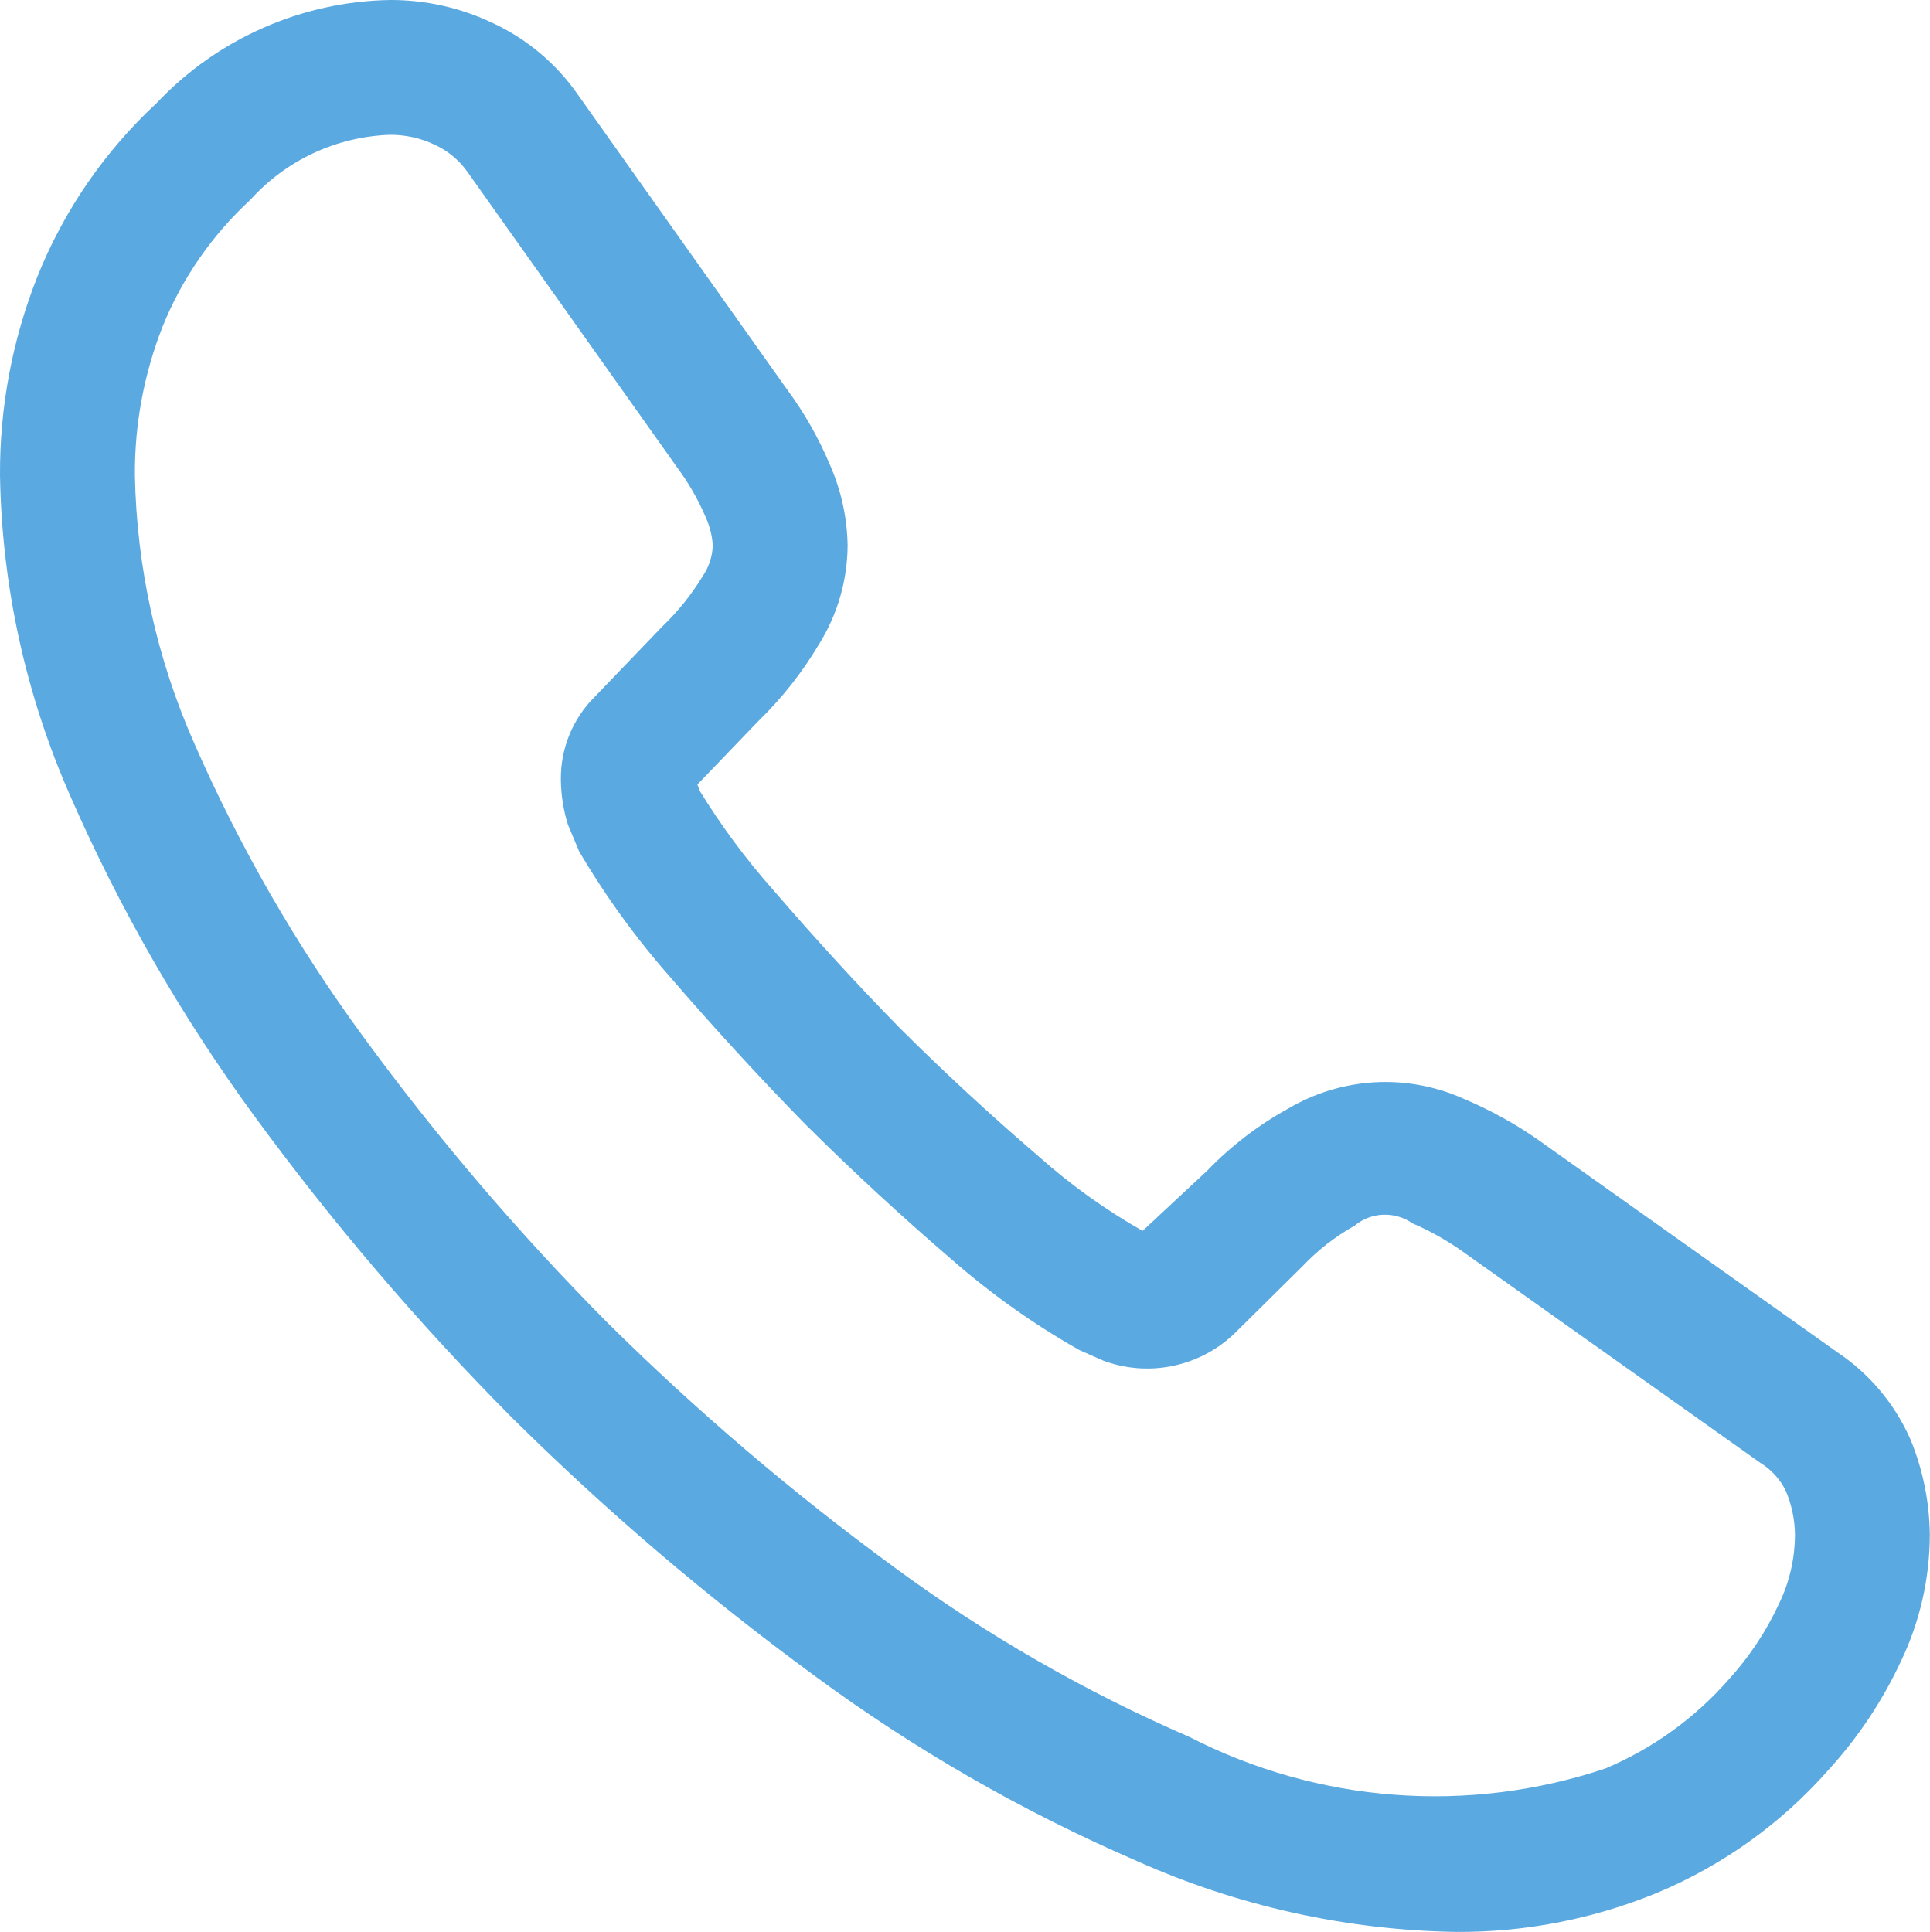
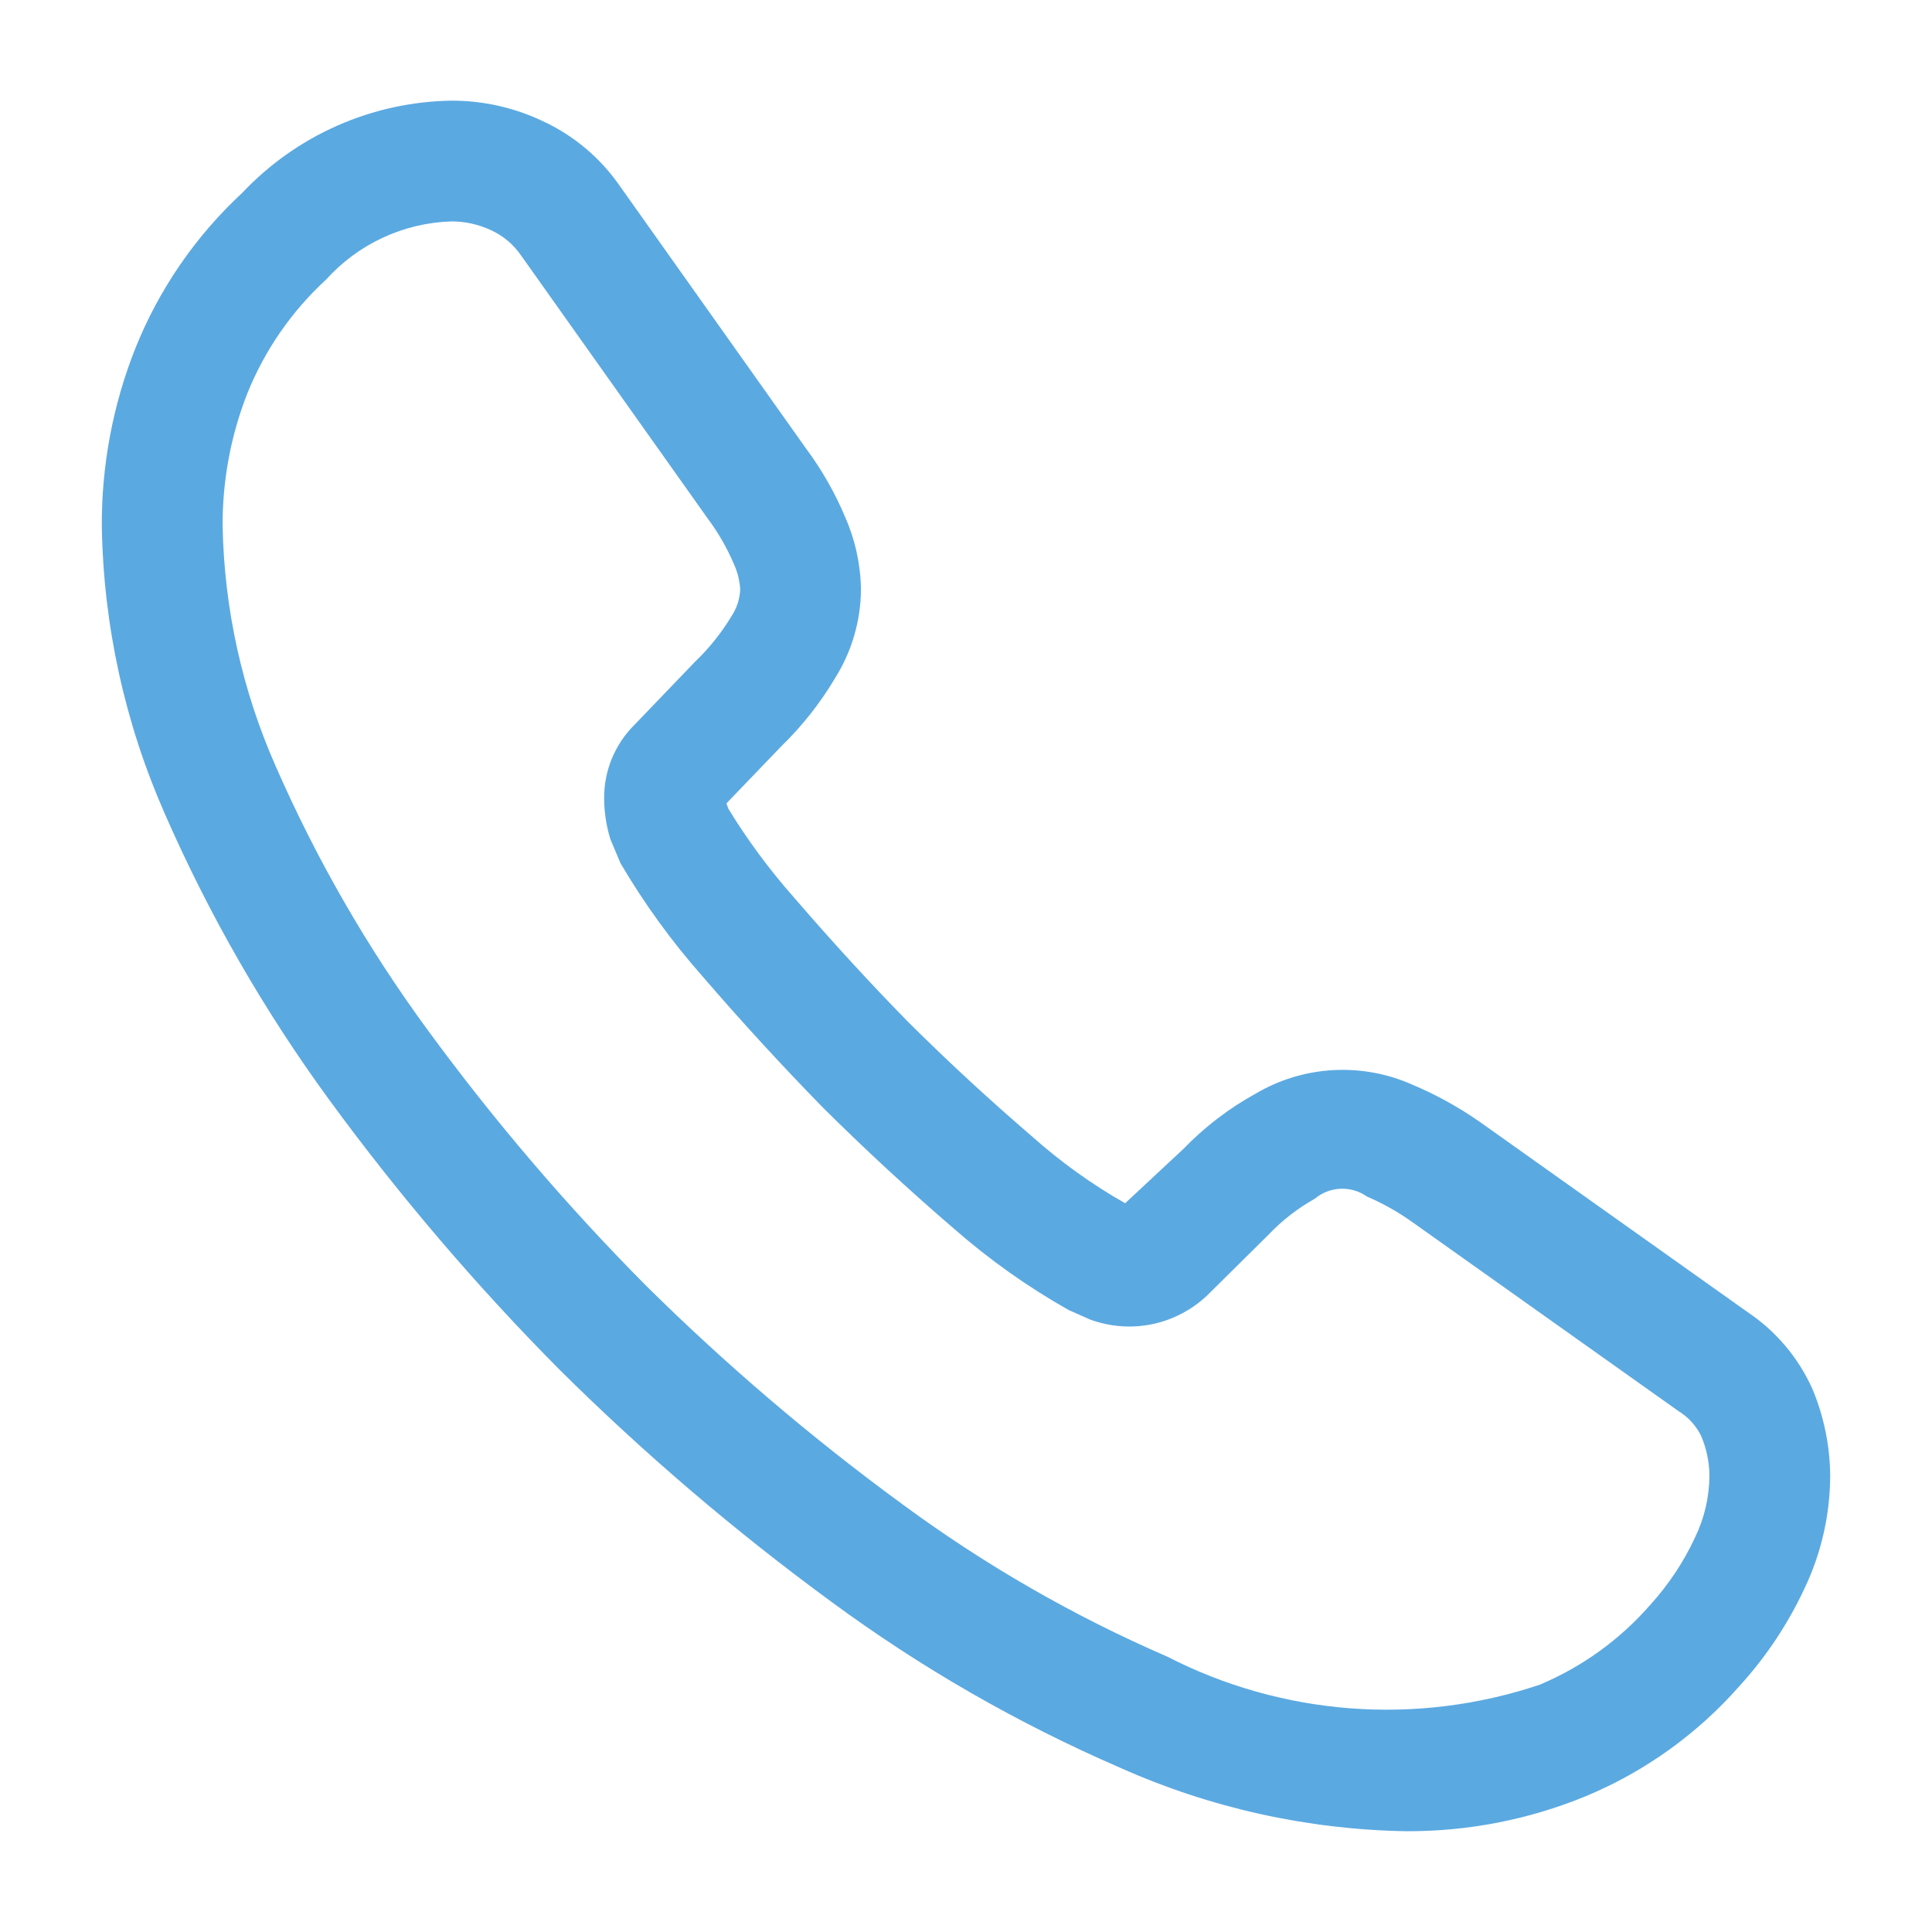
- <svg xmlns="http://www.w3.org/2000/svg" preserveAspectRatio="none" overflow="visible" style="display: block;" width="26.838" height="26.873" viewBox="0 0 26.838 26.873" fill="none">
-   <g id="Group">
-     <path id="1" d="M26.559 19.999C26.342 19.517 25.994 19.105 25.555 18.811L21.405 15.864C21.077 15.633 20.725 15.439 20.355 15.283C19.967 15.109 19.543 15.03 19.118 15.054C18.694 15.078 18.281 15.204 17.915 15.42C17.499 15.649 17.12 15.94 16.79 16.282L15.89 17.121C15.373 16.827 14.888 16.48 14.444 16.084C13.78 15.515 13.138 14.921 12.519 14.305C11.943 13.717 11.363 13.086 10.754 12.38C10.373 11.95 10.03 11.488 9.73 10.998L9.699 10.912L10.551 10.025C10.876 9.709 11.158 9.352 11.389 8.963C11.647 8.55 11.785 8.074 11.788 7.588C11.782 7.202 11.699 6.822 11.544 6.47C11.386 6.093 11.183 5.736 10.939 5.408L8.045 1.328C7.742 0.888 7.326 0.538 6.841 0.315C6.399 0.106 5.915 -0.002 5.425 1.60728e-05C4.816 0.01 4.216 0.142 3.659 0.388C3.101 0.633 2.599 0.988 2.181 1.431C1.455 2.104 0.887 2.93 0.519 3.85C0.171 4.729 -0.005 5.666 9.98271e-05 6.611C0.025 8.146 0.357 9.661 0.975 11.066C1.662 12.637 2.518 14.128 3.529 15.512C4.618 17.001 5.817 18.406 7.116 19.715C8.428 21.015 9.834 22.215 11.324 23.306C12.716 24.333 14.221 25.198 15.809 25.885C17.207 26.511 18.718 26.847 20.25 26.872C21.208 26.878 22.158 26.693 23.044 26.329C23.96 25.947 24.776 25.361 25.431 24.616C25.84 24.168 26.178 23.661 26.435 23.111C26.699 22.561 26.837 21.959 26.838 21.349C26.834 20.884 26.739 20.425 26.559 19.997V19.999ZM24.739 22.311C24.562 22.693 24.327 23.046 24.044 23.358C23.573 23.896 22.987 24.32 22.328 24.598C21.383 24.915 20.385 25.039 19.392 24.964C18.398 24.889 17.43 24.616 16.544 24.161C15.087 23.53 13.707 22.736 12.429 21.794C11.017 20.76 9.684 19.623 8.441 18.391C7.213 17.153 6.078 15.824 5.049 14.416C4.119 13.147 3.332 11.779 2.701 10.338C2.182 9.163 1.901 7.897 1.876 6.613C1.871 5.904 2.002 5.202 2.261 4.543C2.532 3.872 2.949 3.27 3.481 2.78C3.728 2.506 4.027 2.285 4.361 2.129C4.695 1.974 5.057 1.887 5.425 1.875C5.639 1.874 5.851 1.921 6.045 2.013C6.233 2.099 6.394 2.234 6.511 2.405L9.415 6.499C9.575 6.714 9.709 6.947 9.814 7.194C9.871 7.318 9.904 7.451 9.913 7.588C9.907 7.74 9.858 7.888 9.773 8.014C9.617 8.27 9.428 8.506 9.211 8.714L8.278 9.685C8.123 9.837 8.002 10.018 7.919 10.219C7.837 10.419 7.797 10.634 7.8 10.85C7.803 11.06 7.835 11.269 7.898 11.47L8.053 11.84C8.421 12.466 8.848 13.056 9.329 13.6C9.929 14.296 10.55 14.974 11.193 15.631C11.849 16.284 12.529 16.912 13.231 17.515C13.78 17.996 14.376 18.42 15.011 18.779L15.344 18.926C15.651 19.04 15.984 19.066 16.305 19C16.626 18.935 16.922 18.781 17.16 18.556L18.113 17.614C18.324 17.391 18.567 17.201 18.835 17.051C18.947 16.957 19.088 16.902 19.234 16.896C19.381 16.89 19.525 16.933 19.645 17.017C19.887 17.121 20.117 17.25 20.333 17.402L24.479 20.346C24.629 20.437 24.75 20.569 24.83 20.725C24.916 20.922 24.961 21.135 24.963 21.35C24.961 21.684 24.885 22.011 24.739 22.311Z" fill="#5BA9E1" />
-   </g>
+ <svg xmlns="http://www.w3.org/2000/svg" width="30" height="30" viewBox="0 0 30 30" fill="none">
+   <path d="M28.14 21.561C27.923 21.079 27.575 20.668 27.136 20.374L22.986 17.426C22.658 17.196 22.306 17.001 21.936 16.845C21.548 16.671 21.124 16.593 20.699 16.617C20.275 16.641 19.862 16.766 19.496 16.983C19.08 17.212 18.701 17.503 18.371 17.845L17.471 18.684C16.954 18.39 16.469 18.042 16.025 17.646C15.362 17.077 14.72 16.484 14.1 15.867C13.524 15.28 12.944 14.649 12.335 13.943C11.954 13.513 11.611 13.05 11.311 12.56L11.28 12.475L12.132 11.588C12.457 11.272 12.739 10.915 12.97 10.525C13.228 10.113 13.366 9.637 13.369 9.15C13.363 8.765 13.28 8.385 13.125 8.033C12.967 7.655 12.764 7.299 12.52 6.97L9.626 2.89C9.323 2.451 8.907 2.101 8.422 1.878C7.98 1.669 7.496 1.561 7.006 1.563C6.397 1.573 5.797 1.704 5.24 1.95C4.682 2.196 4.18 2.551 3.762 2.994C3.036 3.667 2.468 4.493 2.1 5.413C1.752 6.291 1.576 7.229 1.581 8.174C1.606 9.709 1.938 11.223 2.556 12.629C3.243 14.2 4.099 15.691 5.11 17.075C6.199 18.564 7.398 19.969 8.697 21.277C10.009 22.577 11.415 23.778 12.905 24.869C14.297 25.895 15.802 26.76 17.39 27.448C18.788 28.073 20.299 28.409 21.831 28.435C22.789 28.44 23.739 28.256 24.625 27.891C25.541 27.51 26.357 26.924 27.012 26.179C27.421 25.73 27.759 25.223 28.016 24.674C28.28 24.124 28.418 23.521 28.419 22.911C28.415 22.447 28.32 21.988 28.14 21.56V21.561ZM26.32 23.874C26.143 24.256 25.908 24.608 25.625 24.92C25.155 25.459 24.568 25.883 23.909 26.16C22.964 26.477 21.966 26.602 20.973 26.527C19.979 26.452 19.011 26.179 18.125 25.724C16.668 25.093 15.288 24.298 14.01 23.356C12.598 22.323 11.265 21.185 10.022 19.954C8.794 18.716 7.66 17.387 6.63 15.979C5.7 14.709 4.913 13.341 4.282 11.9C3.763 10.726 3.482 9.459 3.457 8.175C3.452 7.467 3.583 6.764 3.842 6.105C4.113 5.434 4.53 4.832 5.062 4.343C5.309 4.069 5.608 3.847 5.942 3.692C6.276 3.536 6.638 3.45 7.006 3.438C7.22 3.437 7.432 3.484 7.626 3.575C7.814 3.661 7.975 3.797 8.092 3.968L10.996 8.061C11.156 8.276 11.29 8.51 11.395 8.756C11.452 8.88 11.485 9.014 11.494 9.15C11.488 9.302 11.439 9.45 11.354 9.576C11.198 9.833 11.009 10.068 10.792 10.276L9.859 11.248C9.704 11.399 9.583 11.581 9.5 11.781C9.418 11.981 9.378 12.196 9.381 12.412C9.384 12.623 9.416 12.832 9.479 13.033L9.634 13.402C10.002 14.029 10.429 14.618 10.91 15.162C11.51 15.859 12.131 16.536 12.774 17.194C13.43 17.846 14.11 18.475 14.812 19.078C15.361 19.559 15.957 19.982 16.592 20.341L16.925 20.489C17.232 20.602 17.565 20.628 17.886 20.563C18.207 20.497 18.503 20.343 18.741 20.119L19.694 19.176C19.905 18.953 20.148 18.764 20.416 18.614C20.529 18.519 20.669 18.465 20.815 18.459C20.962 18.453 21.106 18.495 21.226 18.58C21.468 18.684 21.699 18.813 21.914 18.965L26.06 21.909C26.21 22 26.331 22.131 26.411 22.288C26.497 22.485 26.542 22.697 26.544 22.913C26.542 23.246 26.466 23.574 26.32 23.874Z" fill="#5BA9E1" />
</svg>
